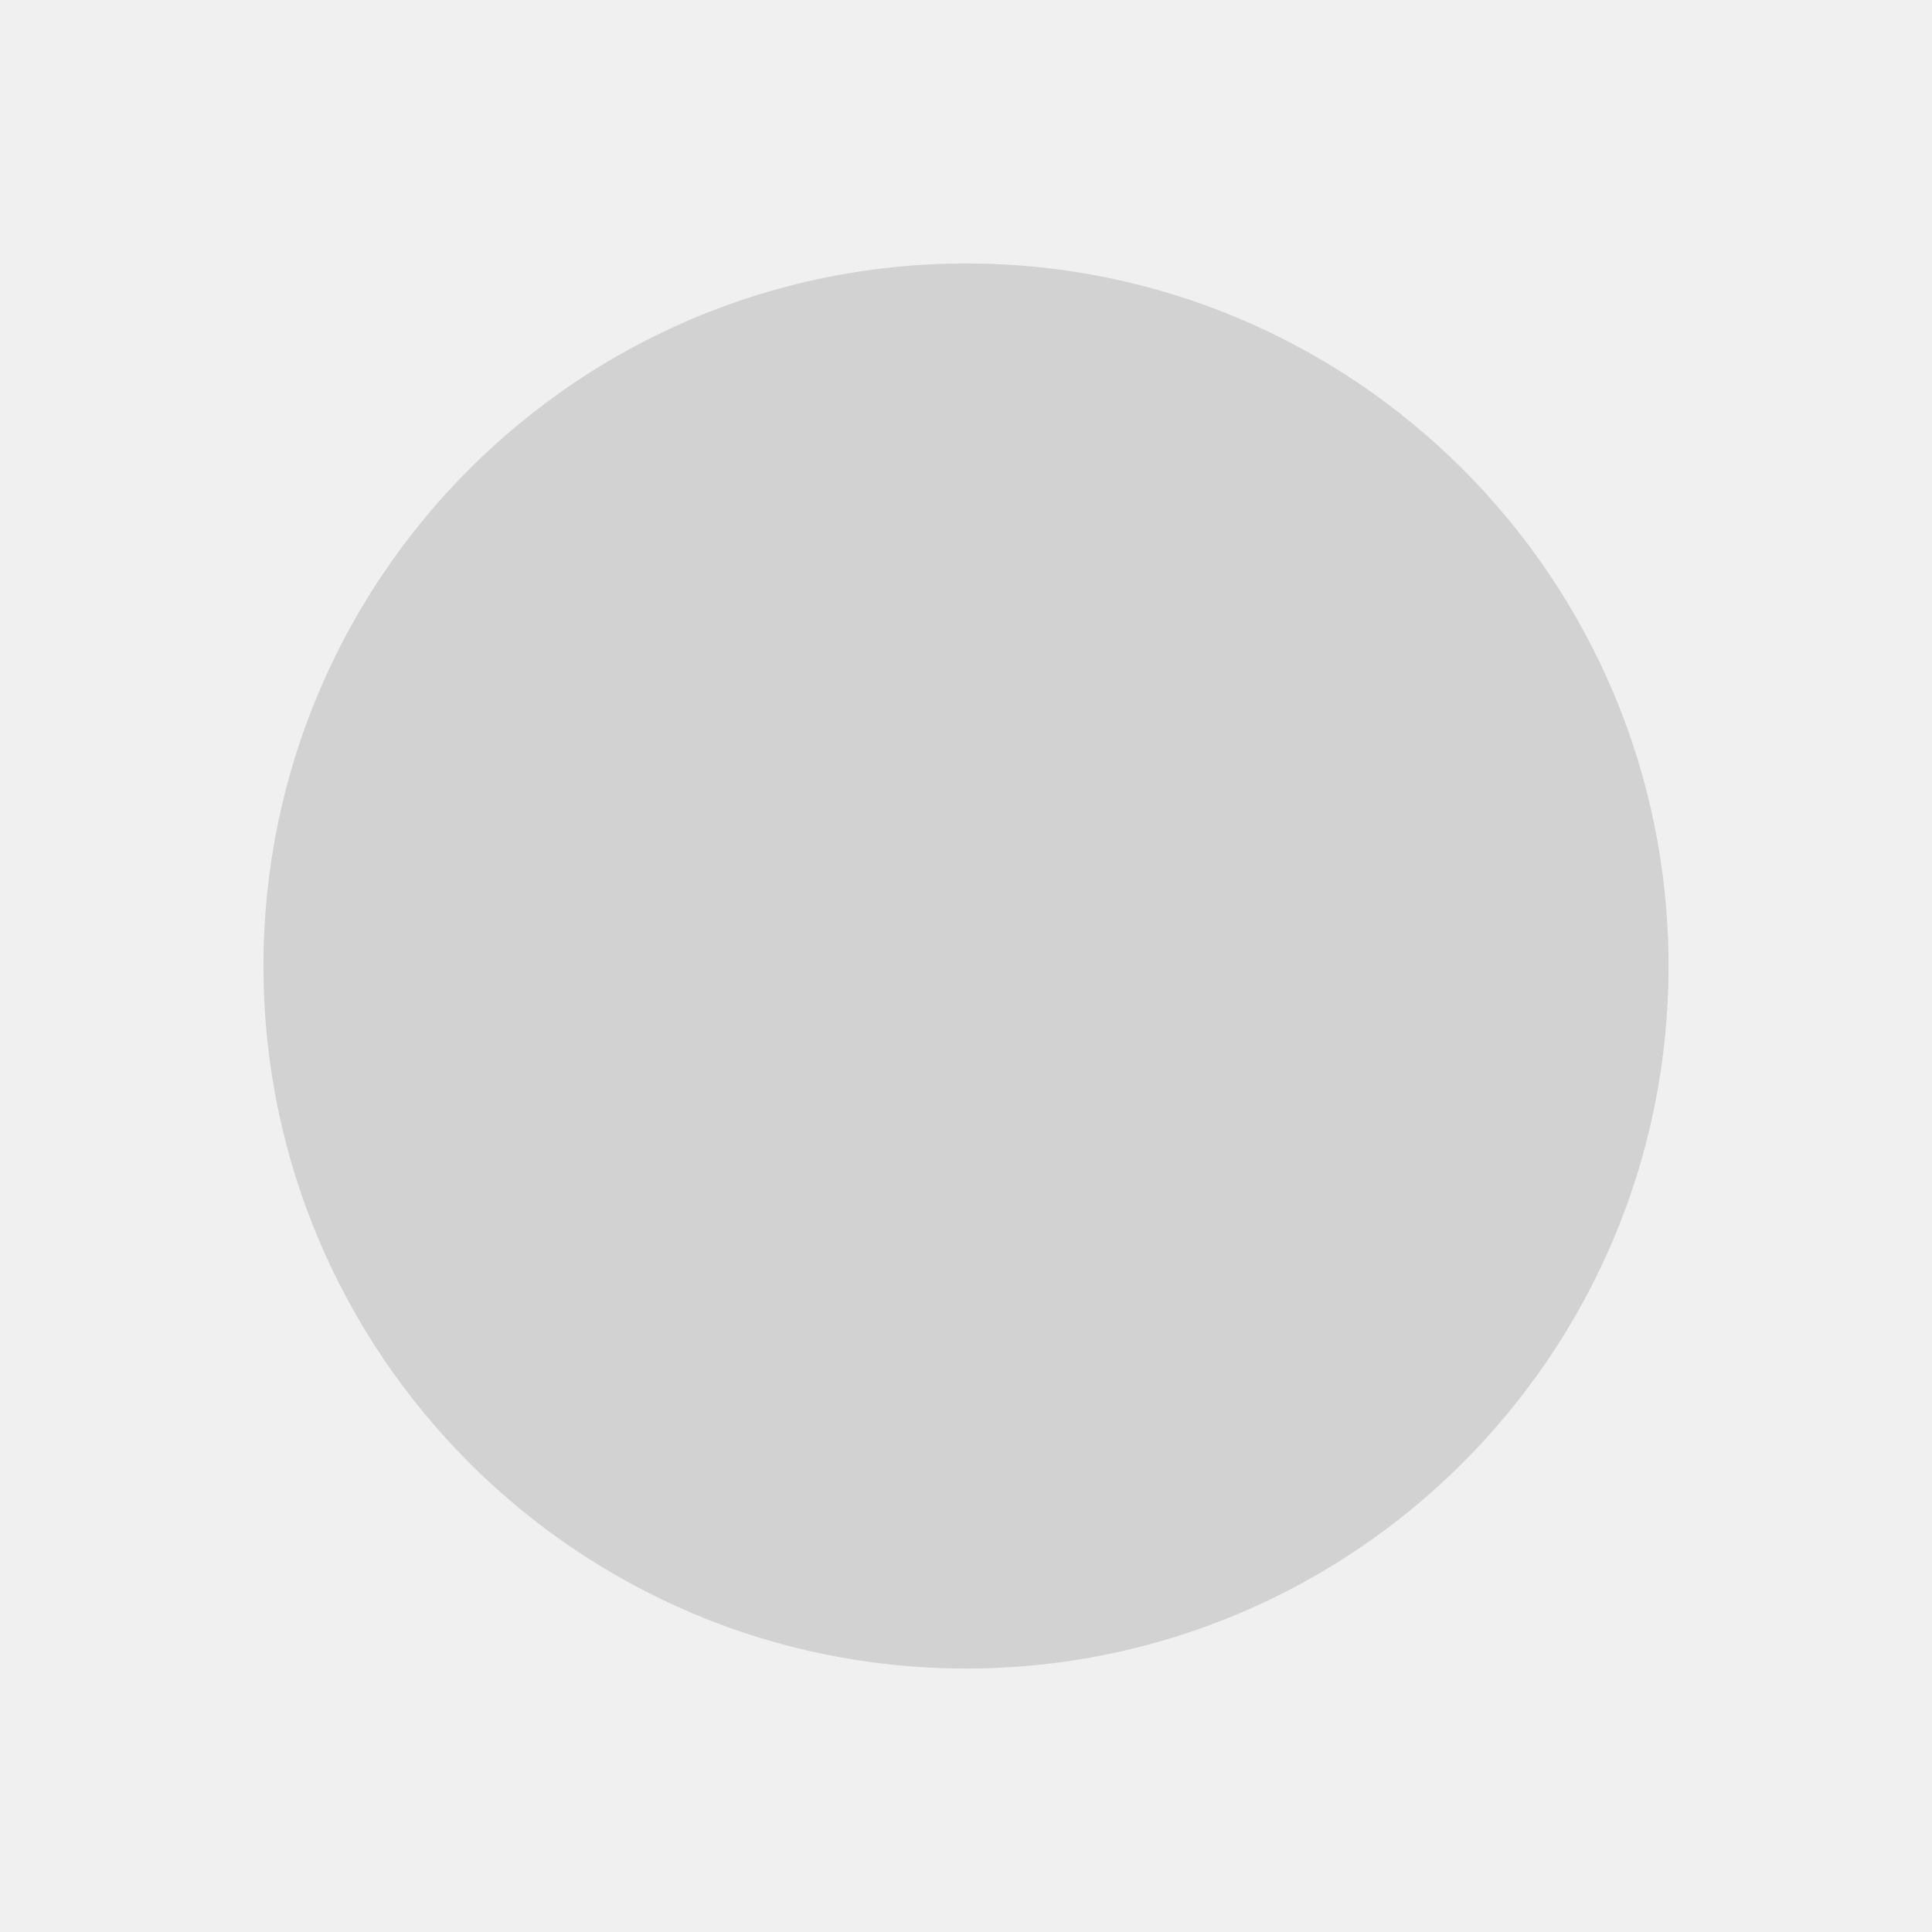
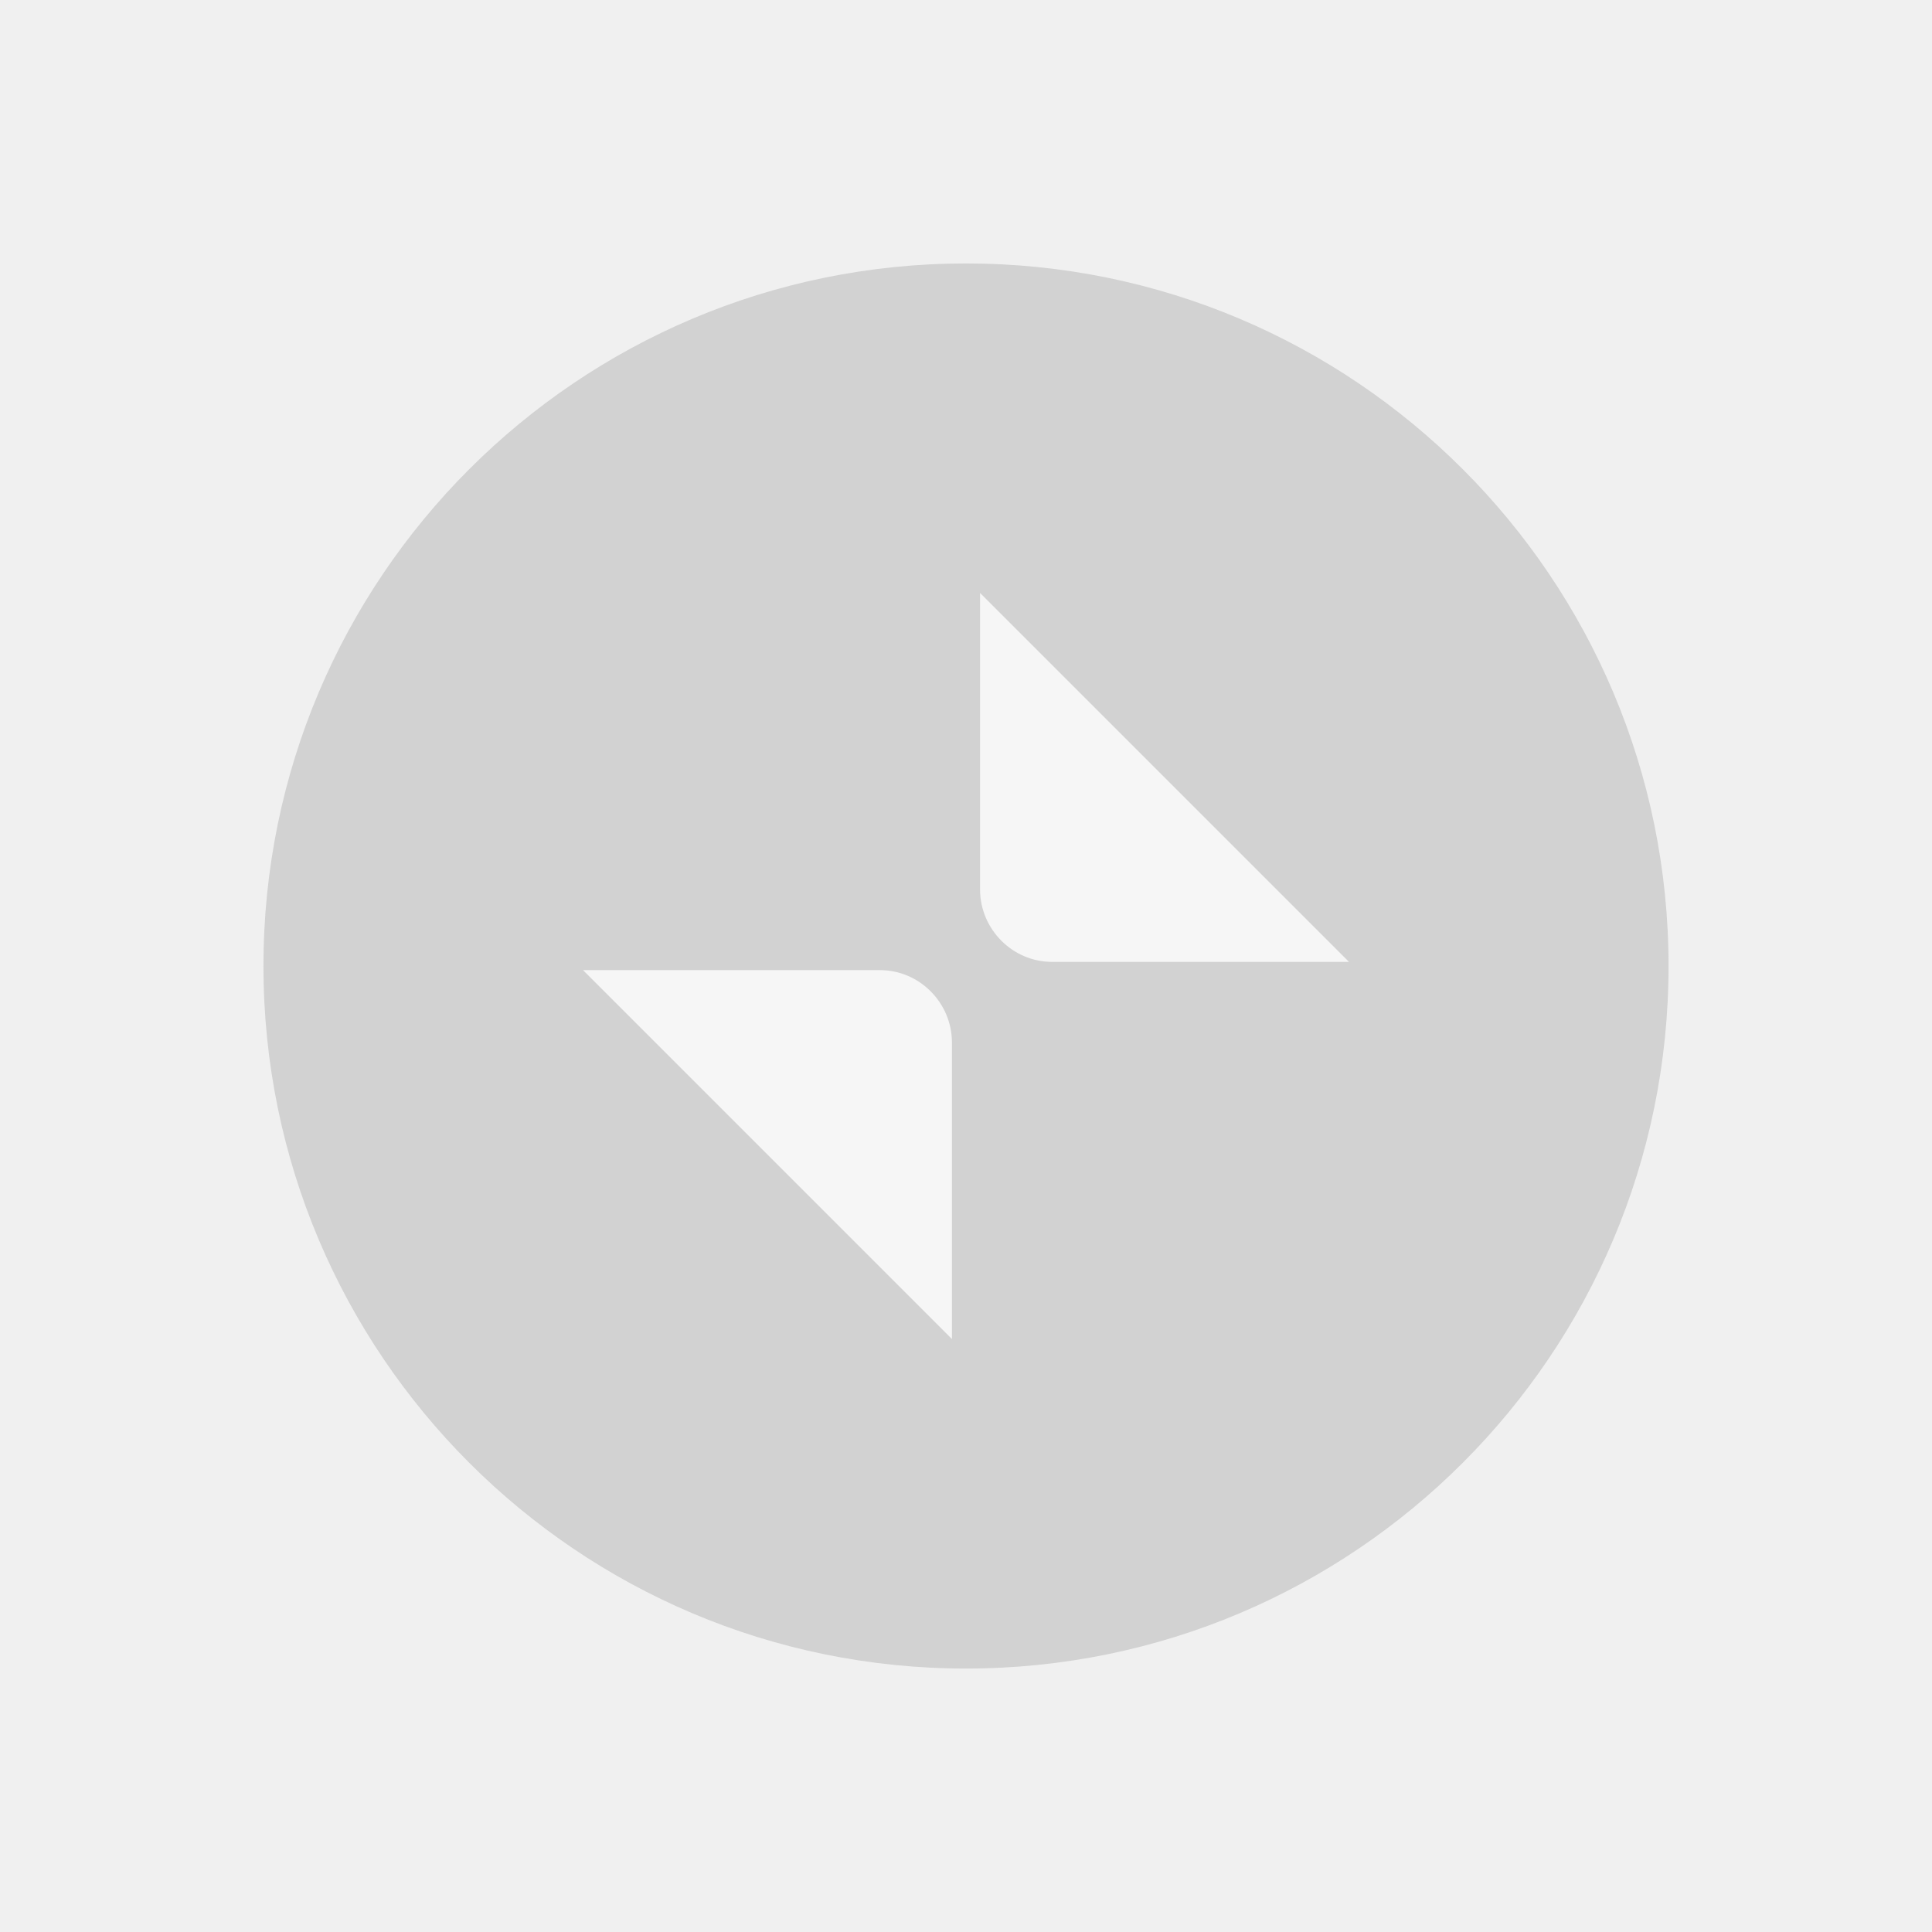
<svg xmlns="http://www.w3.org/2000/svg" xmlns:xlink="http://www.w3.org/1999/xlink" id="svg4306" width="22" height="22" version="1.1" style="enable-background:new">
  <defs id="defs22" />
  <use x="0" y="0" xlink:href="#g1000" id="use1002" transform="translate(28.47603)" width="100%" height="100%" />
-   <g style="display:inline" id="hover-center" transform="matrix(0.7272727,0,0,0.7272727,-46.76603,94.73192)">
+   <g style="display:inline" id="hover-center" transform="matrix(0.7272727,0,0,0.7272727,-46.76607,72.43578)">
    <ellipse ry="11" rx="11" id="ellipse4862-3" style="display:inline;opacity:0.5;fill:#b3b3b3;fill-opacity:1;stroke:none;stroke-width:0;stroke-linecap:butt;stroke-linejoin:miter;stroke-miterlimit:4;stroke-dasharray:none;stroke-dashoffset:0;stroke-opacity:1" cx="79.428" cy="-54.631" />
    <g clip-path="none" style="fill:#c0e3ff;fill-opacity:1" transform="matrix(1.375,0,0,1.375,68.11301,-65.7849)" id="g4886-6">
      <g id="g4866-7" style="display:inline;fill:#c0e3ff;fill-opacity:1" transform="translate(-81.0002,-967)" />
      <g style="fill:#c0e3ff;fill-opacity:1" id="g4868-5" transform="translate(-81.0002,-967)" />
      <g style="fill:#c0e3ff;fill-opacity:1" id="g4870-3" transform="translate(-81.0002,-967)" />
      <g style="fill:#c0e3ff;fill-opacity:1" id="g4872-5" transform="translate(-81.0002,-967)" />
      <g style="fill:#c0e3ff;fill-opacity:1" id="g4874-6" transform="translate(-81.0002,-967)" />
      <g id="g4876-2" style="display:inline;fill:#c0e3ff;fill-opacity:1" transform="translate(-81.0002,-967)" />
      <g id="g4878-9" style="display:inline;fill:#c0e3ff;fill-opacity:1" transform="translate(-81.0002,-967)" />
      <g id="g4880-1" style="display:inline;fill:#c0e3ff;fill-opacity:1" transform="translate(-81.0002,-967)" />
      <g id="g4884-2" style="display:inline;fill:#c0e3ff;fill-opacity:1" transform="translate(-81.0002,-967)">
        <path id="path4882-7" style="opacity:0.75;fill:#ffffff;fill-opacity:1;fill-rule:evenodd;stroke:none" d="m 84.868,975.159 h 3.382 c 0.45,0 0.816,0.368 0.819,0.819 v 3.382 z" />
        <path d="m 93.591,975.064 h -3.382 c -0.45,0 -0.816,-0.368 -0.819,-0.819 v -3.382 z" style="opacity:0.75;fill:#ffffff;fill-opacity:1;fill-rule:evenodd;stroke:none" id="path5284-0" />
      </g>
    </g>
    <rect y="-65.631" x="68.428" height="22" width="22" id="rect4890-9" style="display:inline;opacity:1;fill:none;fill-opacity:1;stroke:none;stroke-width:1.375;stroke-linecap:butt;stroke-linejoin:miter;stroke-miterlimit:4;stroke-dasharray:none;stroke-dashoffset:0;stroke-opacity:0" />
  </g>
-   <g style="display:inline" id="pressed-center" transform="matrix(0.7272727,0,0,0.7272727,-46.76603,118.7319)">
+   <g id="active-center" transform="translate(-25.00002,1.000029)">
+     <ellipse ry="8" rx="8" id="ellipse4862-3-6" style="display:inline;opacity:0.5;fill:#b3b3b3;fill-opacity:1;stroke:none;stroke-width:0;stroke-linecap:butt;stroke-linejoin:miter;stroke-miterlimit:4;stroke-dasharray:none;stroke-dashoffset:0;stroke-opacity:1" cx="36" cy="10" />
+     <path id="path4882-7-0" style="opacity:0.8;fill:#ffffff;fill-opacity:1;fill-rule:evenodd;stroke:none" d="m 36.16,5.752 v 3.381 c 0.003,0.45 0.37,0.82 0.82,0.82 h 3.381 z m -4.521,4.295 4.201,4.201 v -3.381 c -0.003,-0.45 -0.37,-0.82 -0.82,-0.82 z" />
+     <rect y="2" x="28" height="16" width="16" id="rect4890-9-2" style="display:inline;fill:none;fill-opacity:1;stroke:none;stroke-width:1;stroke-linecap:butt;stroke-linejoin:miter;stroke-miterlimit:4;stroke-dasharray:none;stroke-dashoffset:0;stroke-opacity:0" />
+   </g>
+   <g id="inactive-center" transform="translate(-26.64478,-23.99997)">
+     <ellipse ry="8" rx="8" id="ellipse4862-3-6-9" style="display:inline;opacity:0.5;fill:#878787;fill-opacity:1;stroke:none;stroke-width:0;stroke-linecap:butt;stroke-linejoin:miter;stroke-miterlimit:4;stroke-dasharray:none;stroke-dashoffset:0;stroke-opacity:1;enable-background:new" cx="61" cy="35" />
+     <path id="path4882-7-0-9" style="opacity:0.5;fill:#ffffff;fill-opacity:1;fill-rule:evenodd;stroke:none;enable-background:new" d="m 61.16,30.752 v 3.381 c 0.003,0.45 0.37,0.82 0.82,0.82 h 3.381 z m -4.521,4.295 4.201,4.201 v -3.381 c -0.003,-0.45 -0.37,-0.82 -0.82,-0.82 z" />
+     <rect y="27" x="53" height="16" width="16" id="rect4890-9-2-0" style="display:inline;fill:none;fill-opacity:1;stroke:none;stroke-width:1;stroke-linecap:butt;stroke-linejoin:miter;stroke-miterlimit:4;stroke-dasharray:none;stroke-dashoffset:0;stroke-opacity:0;enable-background:new" />
+   </g>
+   <g id="deactivated-center" transform="translate(22.55031,-24.75192)">
+     <ellipse ry="8" rx="8" id="ellipse4862-3-6-9-1" style="display:inline;opacity:0.5;fill:#878787;fill-opacity:1;stroke:none;stroke-width:0;stroke-linecap:butt;stroke-linejoin:miter;stroke-miterlimit:4;stroke-dasharray:none;stroke-dashoffset:0;stroke-opacity:1;enable-background:new" cx="35.16" cy="35.752" />
+     <path id="path4882-7-0-9-3" style="opacity:0.3;fill:#ffffff;fill-opacity:1;fill-rule:evenodd;stroke:none;enable-background:new" d="m 35.32,31.504 v 3.381 c 0.003,0.45 0.37,0.82 0.82,0.82 h 3.381 z M 30.799,35.799 35,40 v -3.381 c -0.003,-0.45 -0.37,-0.82 -0.82,-0.82 z" />
+     <rect y="27.752" x="27.16" height="16" width="16" id="rect4890-9-2-0-1" style="display:inline;fill:none;fill-opacity:1;stroke:none;stroke-width:1;stroke-linecap:butt;stroke-linejoin:miter;stroke-miterlimit:4;stroke-dasharray:none;stroke-dashoffset:0;stroke-opacity:0;enable-background:new" />
+   </g>
+   <g style="display:inline" id="pressed-center" transform="matrix(0.7272727,0,0,0.7272727,-23.41082,72.3883)">
    <ellipse cy="-54.631" cx="79.428" style="display:inline;opacity:0.5;fill:#b3b3b3;fill-opacity:1;stroke:none;stroke-width:0;stroke-linecap:butt;stroke-linejoin:miter;stroke-miterlimit:4;stroke-dasharray:none;stroke-dashoffset:0;stroke-opacity:1" id="ellipse5303-3" rx="11" ry="11" />
    <g id="g5329-6" transform="matrix(1.375,0,0,1.375,68.11301,-65.7849)" style="fill:#c0e3ff;fill-opacity:1" clip-path="none">
      <g transform="translate(-81.0002,-967)" style="display:inline;fill:#c0e3ff;fill-opacity:1" id="g5307-0" />
      <g transform="translate(-81.0002,-967)" id="g5309-6" style="fill:#c0e3ff;fill-opacity:1" />
      <g transform="translate(-81.0002,-967)" id="g5311-2" style="fill:#c0e3ff;fill-opacity:1" />
      <g transform="translate(-81.0002,-967)" id="g5313-6" style="fill:#c0e3ff;fill-opacity:1" />
      <g transform="translate(-81.0002,-967)" id="g5315-1" style="fill:#c0e3ff;fill-opacity:1" />
      <g transform="translate(-81.0002,-967)" style="display:inline;fill:#c0e3ff;fill-opacity:1" id="g5317-8" />
      <g transform="translate(-81.0002,-967)" style="display:inline;fill:#c0e3ff;fill-opacity:1" id="g5319-7" />
      <g transform="translate(-81.0002,-967)" style="display:inline;fill:#c0e3ff;fill-opacity:1" id="g5321-9" />
      <g transform="translate(-81.0002,-967)" style="display:inline;fill:#c0e3ff;fill-opacity:1" id="g5327-2">
        <path d="m 84.868,975.159 h 3.382 c 0.45,0 0.816,0.368 0.819,0.819 v 3.382 z" style="opacity:1;fill:#ffffff;fill-opacity:0.933;fill-rule:evenodd;stroke:none" id="path5323-0" />
        <path id="path5325-2" style="opacity:1;fill:#ffffff;fill-opacity:0.933;fill-rule:evenodd;stroke:none" d="m 93.591,975.064 h -3.382 c -0.45,0 -0.816,-0.368 -0.819,-0.819 v -3.382 z" />
      </g>
    </g>
    <rect style="display:inline;opacity:1;fill:none;fill-opacity:1;stroke:none;stroke-width:1.375;stroke-linecap:butt;stroke-linejoin:miter;stroke-miterlimit:4;stroke-dasharray:none;stroke-dashoffset:0;stroke-opacity:0" id="rect5331-3" width="22" height="22" x="68.428" y="-65.631" />
  </g>
-   <g transform="translate(-510,188.6378)" id="active-center" style="display:inline">
-     <g transform="translate(-781,-432.6378)" style="display:inline;opacity:1" id="g5423">
-       <ellipse ry="8" rx="8" id="ellipse5399" style="display:inline;opacity:0.5;fill:#b3b3b3;fill-opacity:1;stroke:none;stroke-width:0;stroke-linecap:butt;stroke-linejoin:miter;stroke-miterlimit:4;stroke-dasharray:none;stroke-dashoffset:0;stroke-opacity:1" cx="1302" cy="255" />
-       <g style="fill:#c0e3ff;fill-opacity:1" transform="translate(1294,247)" id="g5421">
-         <g id="g5403" style="display:inline;fill:#c0e3ff;fill-opacity:1" transform="translate(-81.0002,-967)" />
-         <g style="fill:#c0e3ff;fill-opacity:1" id="g5405" transform="translate(-81.0002,-967)" />
-         <g style="fill:#c0e3ff;fill-opacity:1" id="g5407" transform="translate(-81.0002,-967)" />
-         <g style="fill:#c0e3ff;fill-opacity:1" id="g5409" transform="translate(-81.0002,-967)" />
-         <g style="fill:#c0e3ff;fill-opacity:1" id="g5411" transform="translate(-81.0002,-967)" />
-         <g id="g5413" style="display:inline;fill:#c0e3ff;fill-opacity:1" transform="translate(-81.0002,-967)" />
-         <g id="g5415" style="display:inline;fill:#c0e3ff;fill-opacity:1" transform="translate(-81.0002,-967)" />
-         <g id="g5417" style="display:inline;fill:#c0e3ff;fill-opacity:1" transform="translate(-81.0002,-967)" />
-         <g id="g5419" style="display:inline;fill:#c0e3ff;fill-opacity:1" transform="translate(-81.0002,-967)" />
-       </g>
-     </g>
-     <rect style="display:inline;opacity:1;fill:none;fill-opacity:1;stroke:none;stroke-width:1;stroke-linecap:butt;stroke-linejoin:miter;stroke-miterlimit:4;stroke-dasharray:none;stroke-dashoffset:0;stroke-opacity:0" id="rect5425" width="16" height="16" x="513" y="-185.638" />
-   </g>
-   <g style="display:inline" id="inactive-center" transform="translate(-510,209.6378)">
-     <g id="g5453" style="display:inline;opacity:1" transform="translate(-781,-432.6378)">
-       <circle cy="255" cx="1302" style="display:inline;opacity:0.5;fill:#888888;fill-opacity:1;stroke:none;stroke-width:0;stroke-linecap:butt;stroke-linejoin:miter;stroke-miterlimit:4;stroke-dasharray:none;stroke-dashoffset:0;stroke-opacity:1" id="ellipse5429" r="8" />
-       <g id="g5451" transform="translate(1294,247)" style="fill:#c0e3ff;fill-opacity:1">
-         <g transform="translate(-81.0002,-967)" style="display:inline;fill:#c0e3ff;fill-opacity:1" id="g5433" />
-         <g transform="translate(-81.0002,-967)" id="g5435" style="fill:#c0e3ff;fill-opacity:1" />
-         <g transform="translate(-81.0002,-967)" id="g5437" style="fill:#c0e3ff;fill-opacity:1" />
-         <g transform="translate(-81.0002,-967)" id="g5439" style="fill:#c0e3ff;fill-opacity:1" />
-         <g transform="translate(-81.0002,-967)" id="g5441" style="fill:#c0e3ff;fill-opacity:1" />
-         <g transform="translate(-81.0002,-967)" style="display:inline;fill:#c0e3ff;fill-opacity:1" id="g5443" />
-         <g transform="translate(-81.0002,-967)" style="display:inline;fill:#c0e3ff;fill-opacity:1" id="g5445" />
-         <g transform="translate(-81.0002,-967)" style="display:inline;fill:#c0e3ff;fill-opacity:1" id="g5447" />
-         <g transform="translate(-81.0002,-967)" style="display:inline;fill:#c0e3ff;fill-opacity:1" id="g5449" />
-       </g>
-     </g>
-     <rect y="-185.638" x="513" height="16" width="16" id="rect5455" style="display:inline;opacity:1;fill:none;fill-opacity:1;stroke:none;stroke-width:1;stroke-linecap:butt;stroke-linejoin:miter;stroke-miterlimit:4;stroke-dasharray:none;stroke-dashoffset:0;stroke-opacity:0" />
-   </g>
-   <use x="0" y="0" xlink:href="#inactive-center" id="deactivated-center" transform="translate(26)" width="100%" height="100%" style="opacity:0.5" />
</svg>
